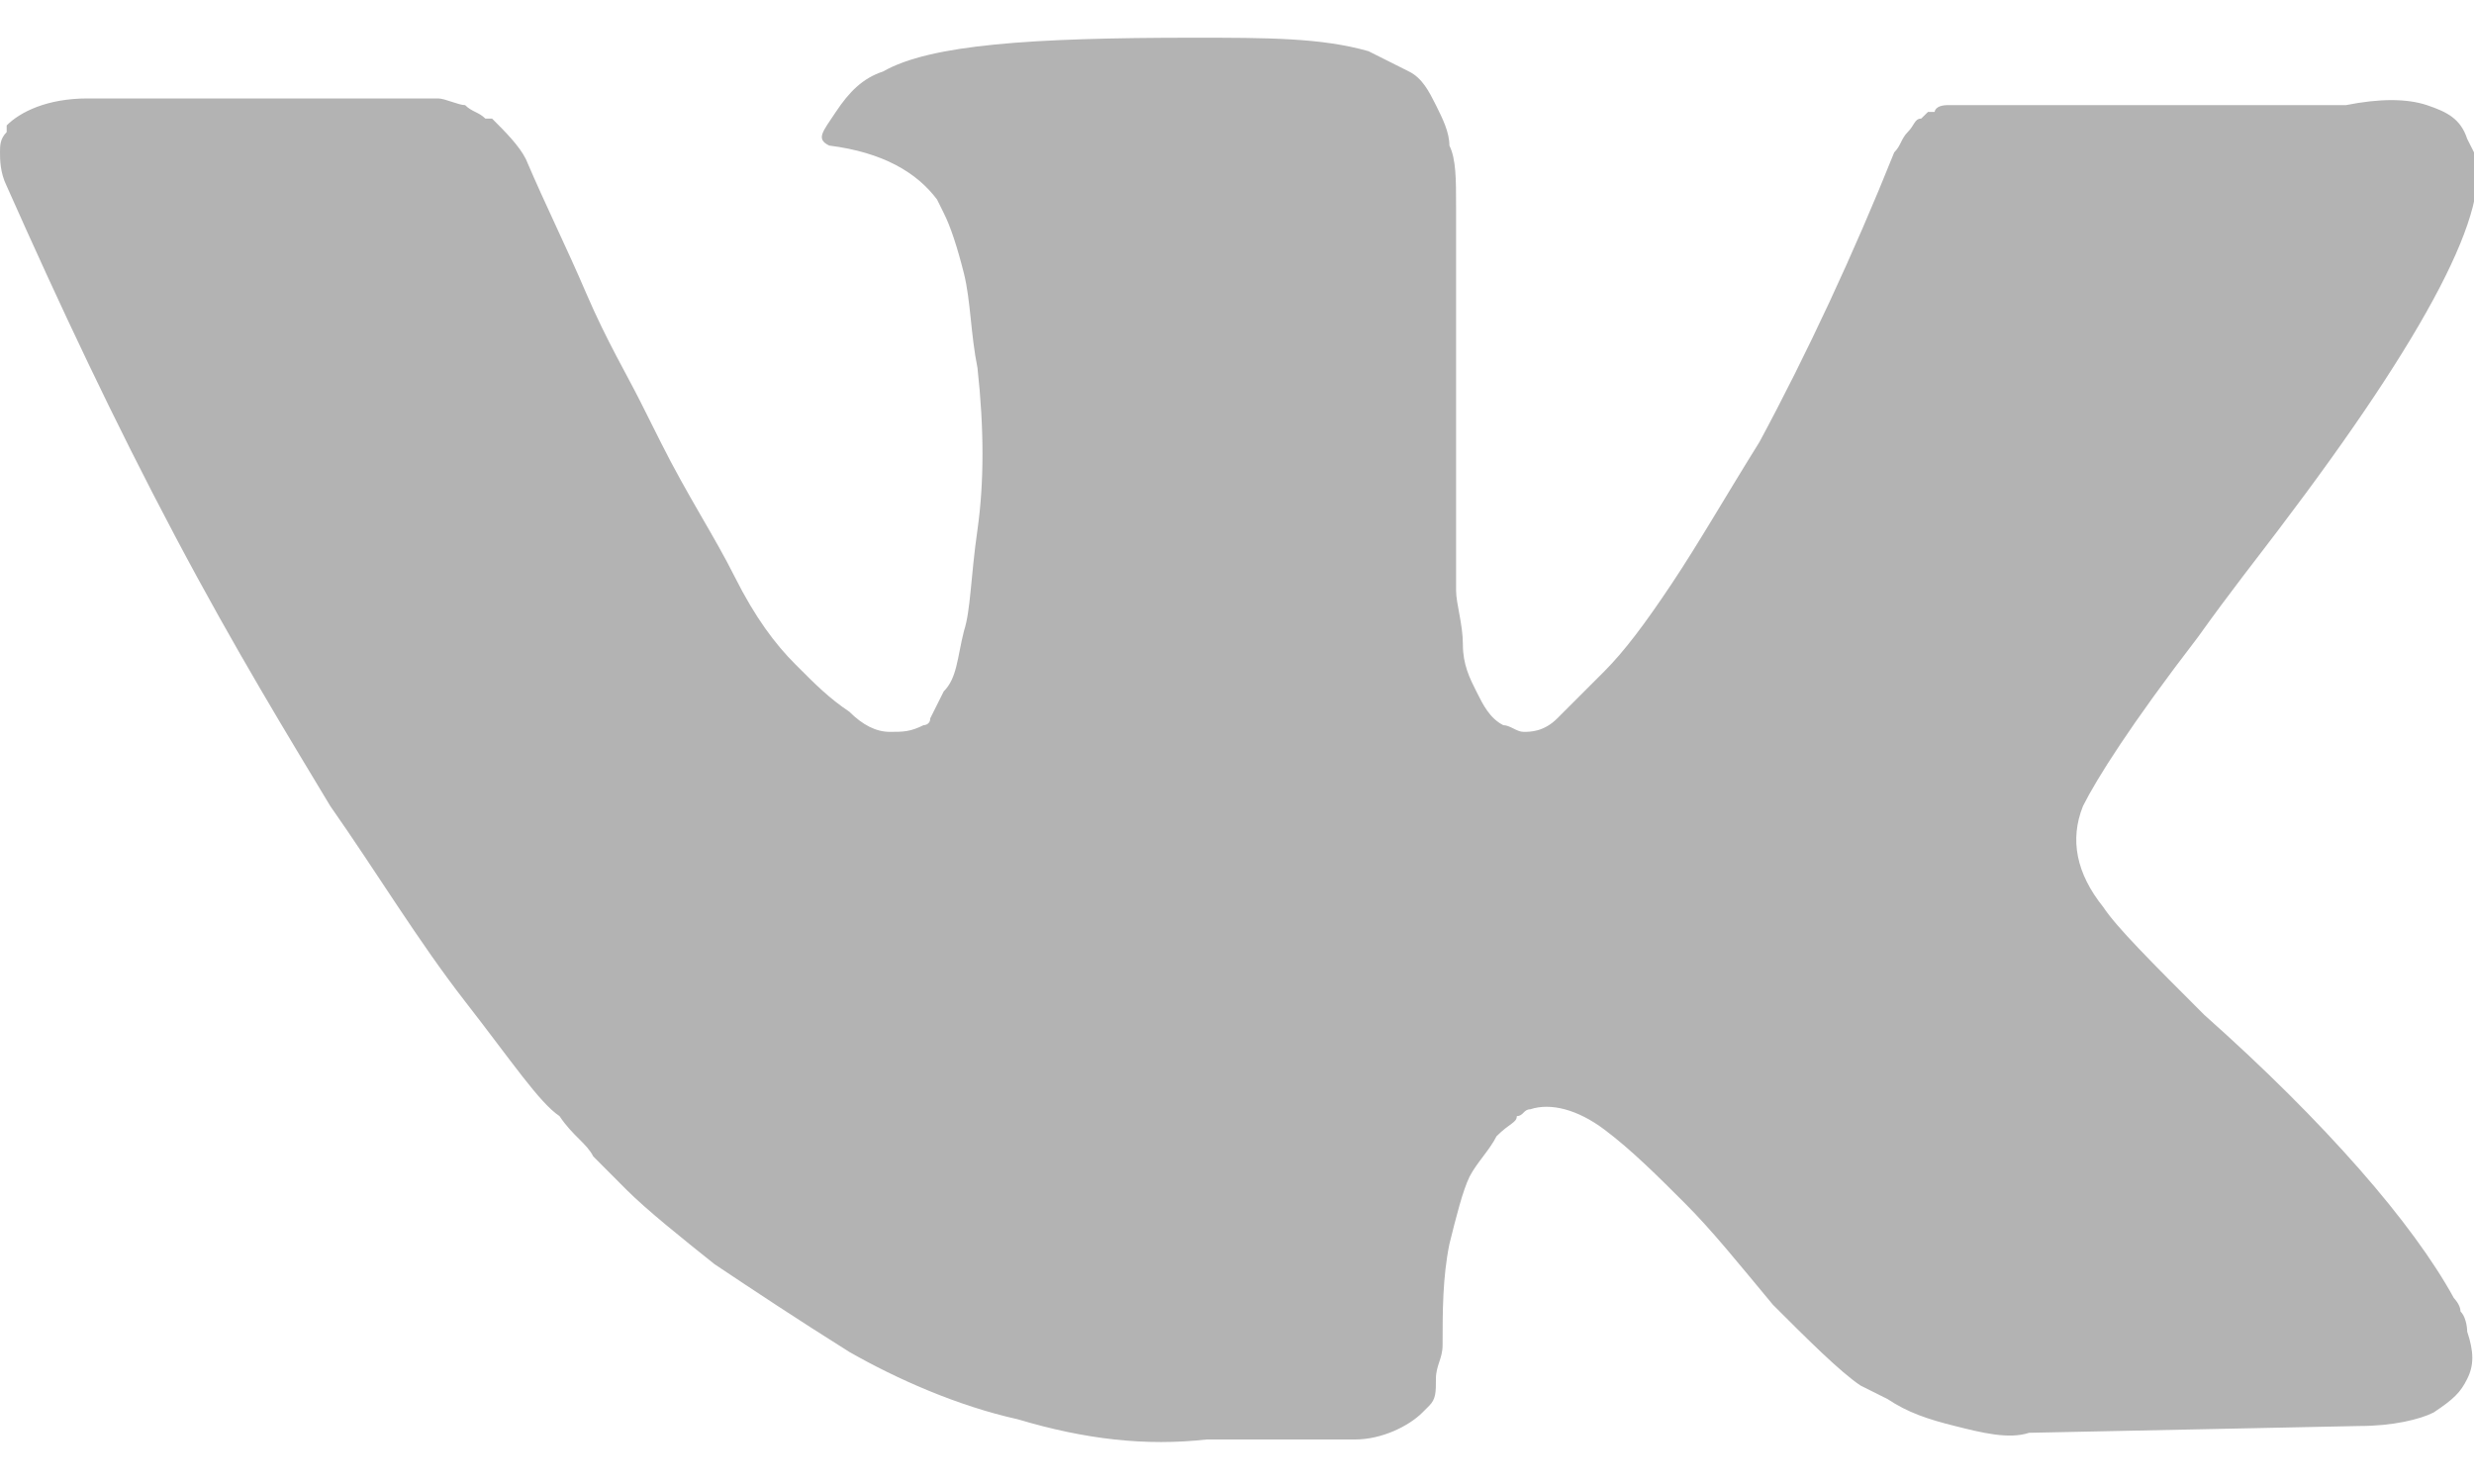
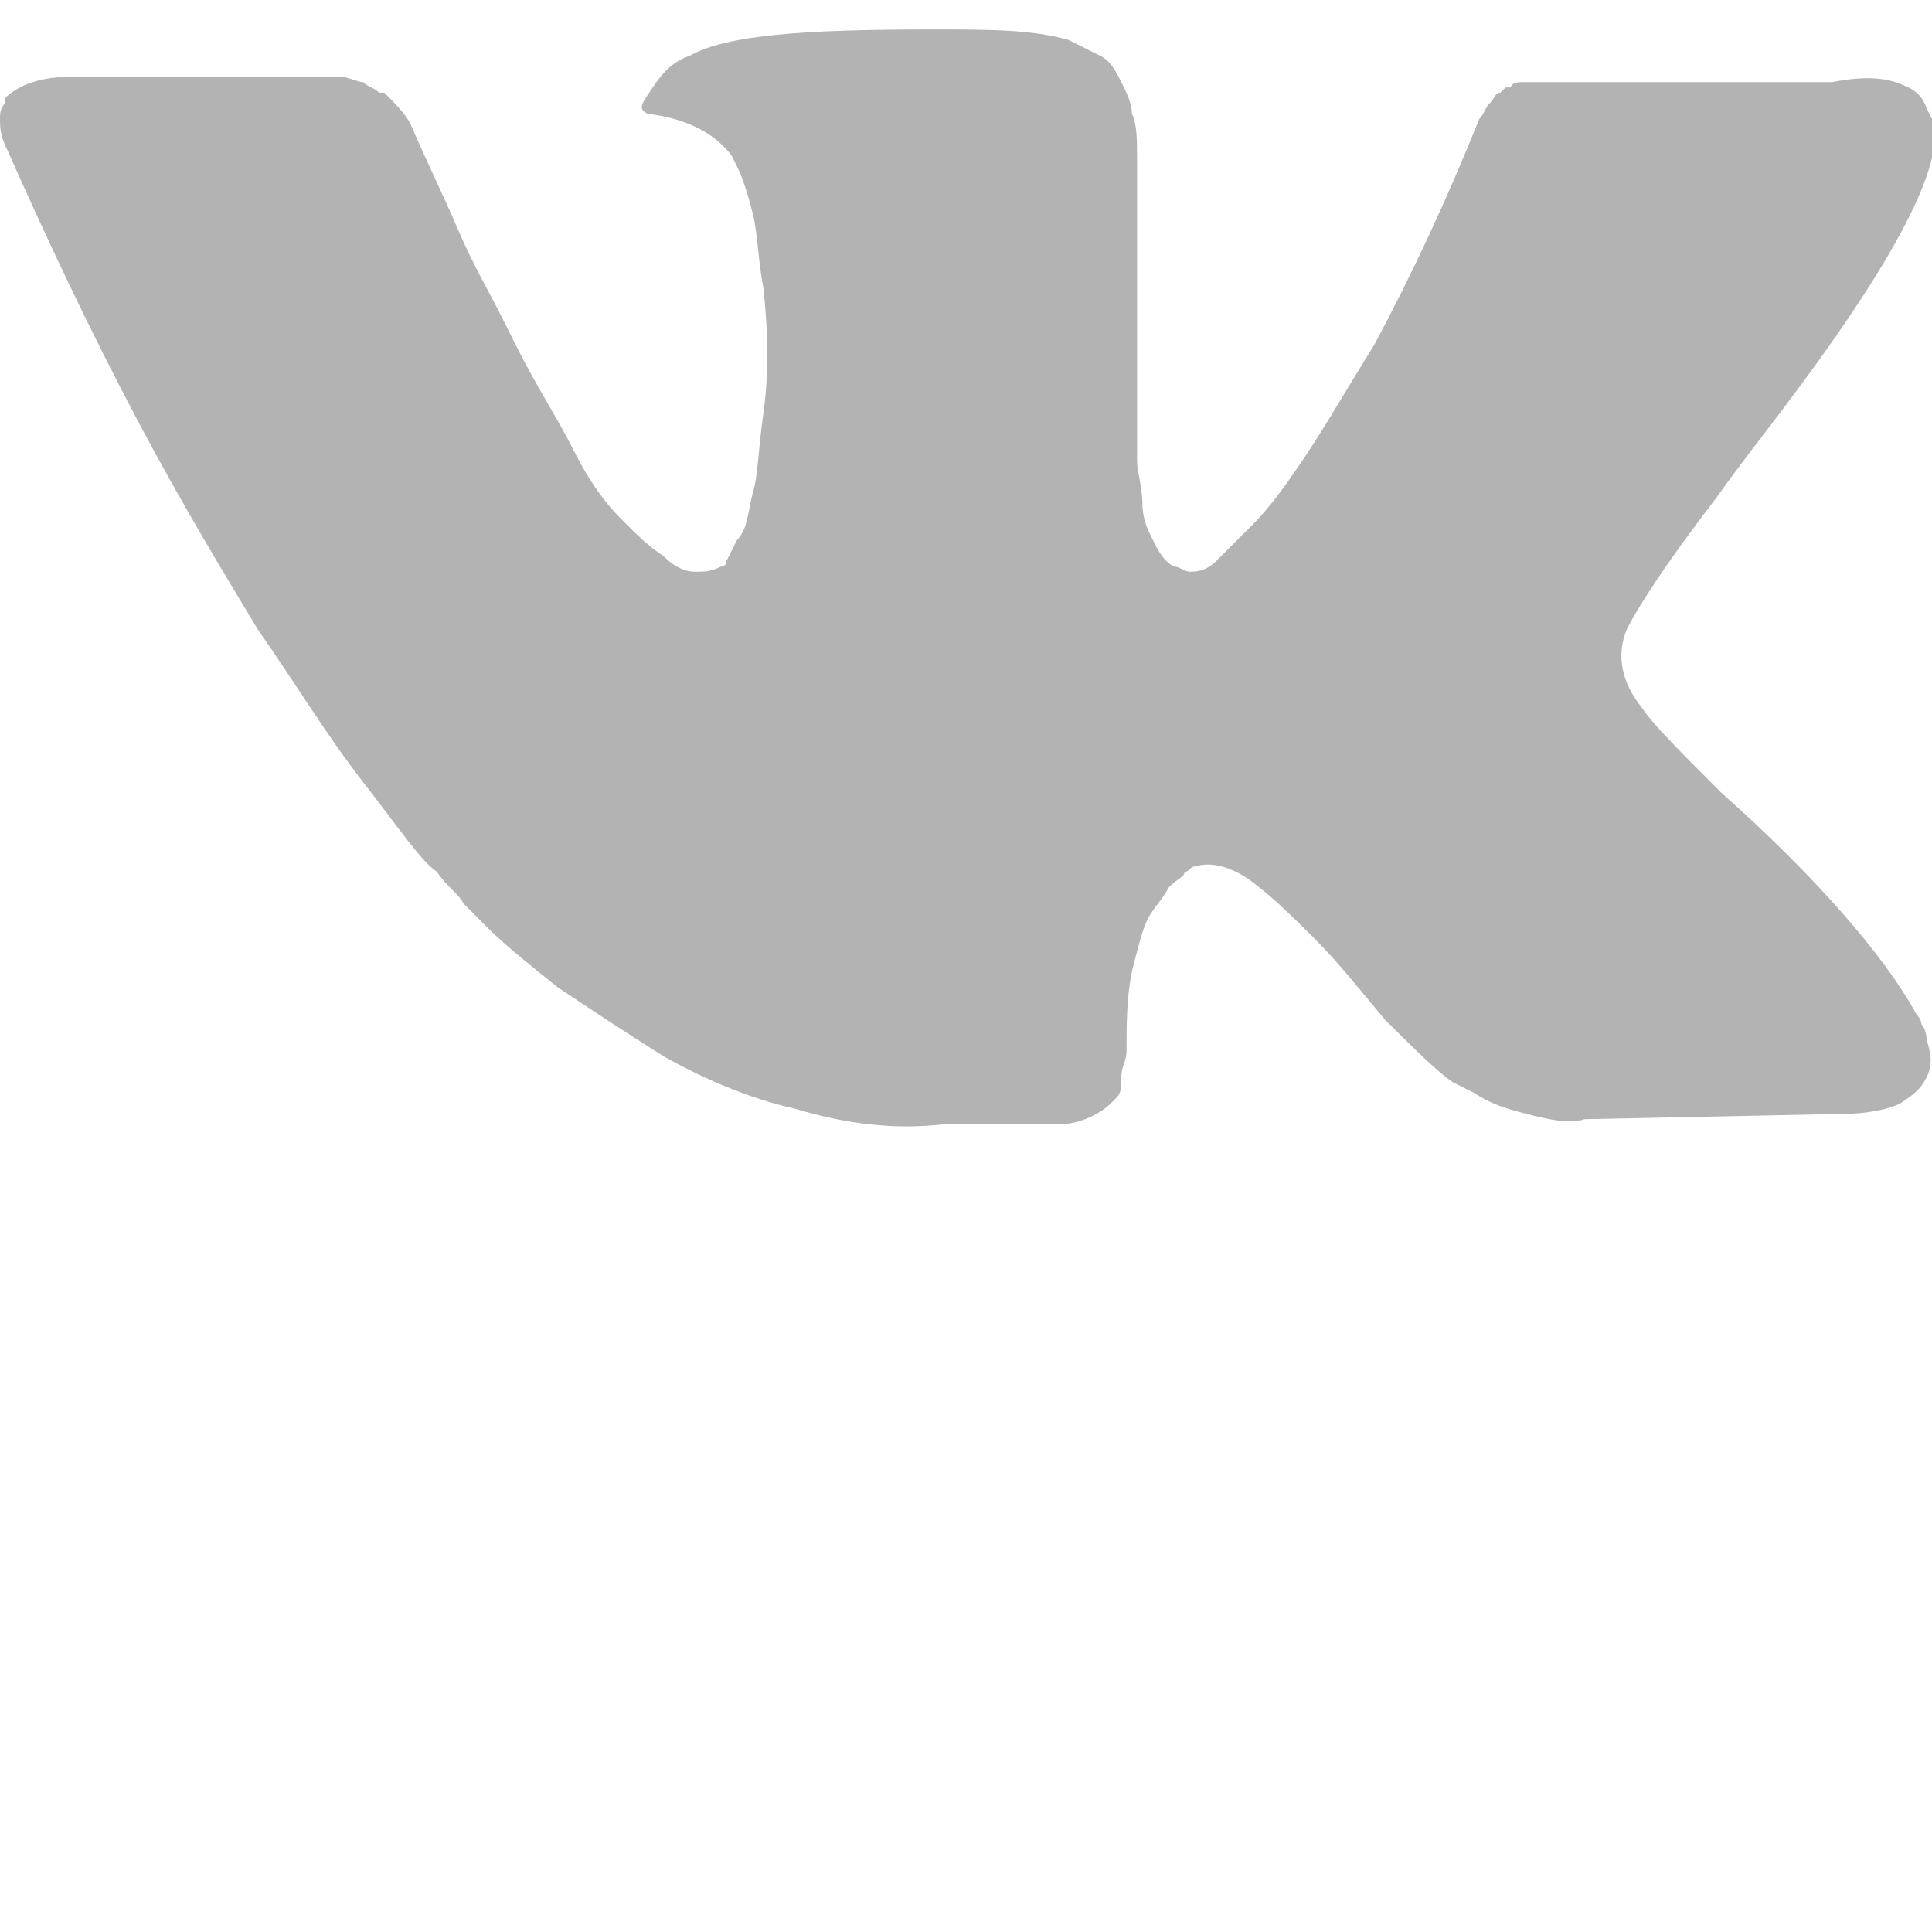
- <svg xmlns="http://www.w3.org/2000/svg" width="20" height="12" viewBox="0 0 20 12" fill="none">
+ <svg xmlns="http://www.w3.org/2000/svg" width="20" height="20" viewBox="0 0 20 20" fill="none">
  <path d="M19.891 10.605C19.891 10.55 19.837 10.496 19.837 10.496C19.509 9.896 18.801 9.079 17.82 8.207C17.384 7.771 17.112 7.499 17.003 7.335C16.785 7.063 16.73 6.79 16.839 6.518C16.948 6.3 17.221 5.864 17.766 5.155C18.038 4.774 18.256 4.501 18.42 4.283C19.619 2.703 20.163 1.668 20 1.232L19.945 1.123C19.891 0.959 19.782 0.905 19.619 0.85C19.455 0.796 19.237 0.796 18.965 0.85H15.967C15.913 0.85 15.858 0.85 15.749 0.85C15.64 0.85 15.64 0.905 15.64 0.905H15.586L15.531 0.959C15.477 0.959 15.477 1.014 15.422 1.068C15.368 1.123 15.368 1.177 15.313 1.232C14.986 2.049 14.605 2.866 14.223 3.575C13.951 4.011 13.733 4.392 13.515 4.719C13.297 5.046 13.133 5.264 12.97 5.428C12.806 5.591 12.697 5.7 12.589 5.809C12.48 5.918 12.371 5.918 12.316 5.918C12.262 5.918 12.207 5.864 12.153 5.864C12.044 5.809 11.989 5.7 11.935 5.591C11.88 5.482 11.826 5.373 11.826 5.21C11.826 5.046 11.771 4.883 11.771 4.774C11.771 4.665 11.771 4.501 11.771 4.283C11.771 4.065 11.771 3.902 11.771 3.847C11.771 3.575 11.771 3.302 11.771 2.975C11.771 2.648 11.771 2.431 11.771 2.267C11.771 2.104 11.771 1.886 11.771 1.668C11.771 1.45 11.771 1.286 11.717 1.177C11.717 1.068 11.662 0.959 11.608 0.85C11.553 0.741 11.499 0.632 11.39 0.578C11.281 0.523 11.172 0.469 11.063 0.414C10.681 0.305 10.245 0.305 9.646 0.305C8.338 0.305 7.52 0.36 7.139 0.578C6.975 0.632 6.866 0.741 6.757 0.905C6.649 1.068 6.594 1.123 6.703 1.177C7.139 1.232 7.411 1.395 7.575 1.613L7.629 1.722C7.684 1.831 7.738 1.995 7.793 2.213C7.847 2.431 7.847 2.703 7.902 2.975C7.956 3.466 7.956 3.902 7.902 4.283C7.847 4.665 7.847 4.937 7.793 5.101C7.738 5.319 7.738 5.482 7.629 5.591C7.575 5.7 7.52 5.809 7.52 5.809C7.52 5.864 7.466 5.864 7.466 5.864C7.357 5.918 7.302 5.918 7.193 5.918C7.084 5.918 6.975 5.864 6.866 5.755C6.703 5.646 6.594 5.537 6.431 5.373C6.267 5.21 6.104 4.992 5.94 4.665C5.777 4.338 5.559 4.011 5.341 3.575L5.177 3.248C5.068 3.03 4.905 2.757 4.741 2.376C4.578 1.995 4.414 1.668 4.251 1.286C4.196 1.177 4.087 1.068 3.978 0.959H3.924C3.869 0.905 3.815 0.905 3.76 0.85C3.706 0.85 3.597 0.796 3.542 0.796H0.708C0.381 0.796 0.163 0.905 0.054 1.014V1.068C0 1.123 0 1.177 0 1.232C0 1.286 0 1.395 0.054 1.504C0.49 2.485 0.926 3.411 1.417 4.338C1.907 5.264 2.343 5.973 2.67 6.518C3.052 7.063 3.379 7.608 3.76 8.098C4.142 8.589 4.36 8.916 4.523 9.025C4.632 9.188 4.741 9.243 4.796 9.351L5.068 9.624C5.232 9.787 5.504 10.005 5.777 10.223C6.104 10.441 6.431 10.659 6.866 10.932C7.248 11.15 7.738 11.368 8.229 11.477C8.774 11.64 9.264 11.695 9.755 11.64H10.954C11.172 11.64 11.39 11.531 11.499 11.422L11.553 11.368C11.608 11.313 11.608 11.259 11.608 11.15C11.608 11.041 11.662 10.986 11.662 10.877C11.662 10.605 11.662 10.332 11.717 10.06C11.771 9.842 11.826 9.624 11.88 9.515C11.935 9.406 12.044 9.297 12.098 9.188C12.207 9.079 12.262 9.079 12.262 9.025C12.316 9.025 12.316 8.97 12.371 8.97C12.534 8.916 12.752 8.97 12.97 9.134C13.188 9.297 13.406 9.515 13.624 9.733C13.842 9.951 14.06 10.223 14.332 10.55C14.605 10.823 14.877 11.095 15.041 11.204L15.259 11.313C15.422 11.422 15.586 11.477 15.804 11.531C16.022 11.586 16.24 11.64 16.403 11.586L19.074 11.531C19.346 11.531 19.564 11.477 19.673 11.422C19.837 11.313 19.891 11.259 19.945 11.15C20 11.041 20 10.932 19.945 10.768C19.945 10.768 19.945 10.659 19.891 10.605Z" fill="#B3B3B3" />
</svg>
